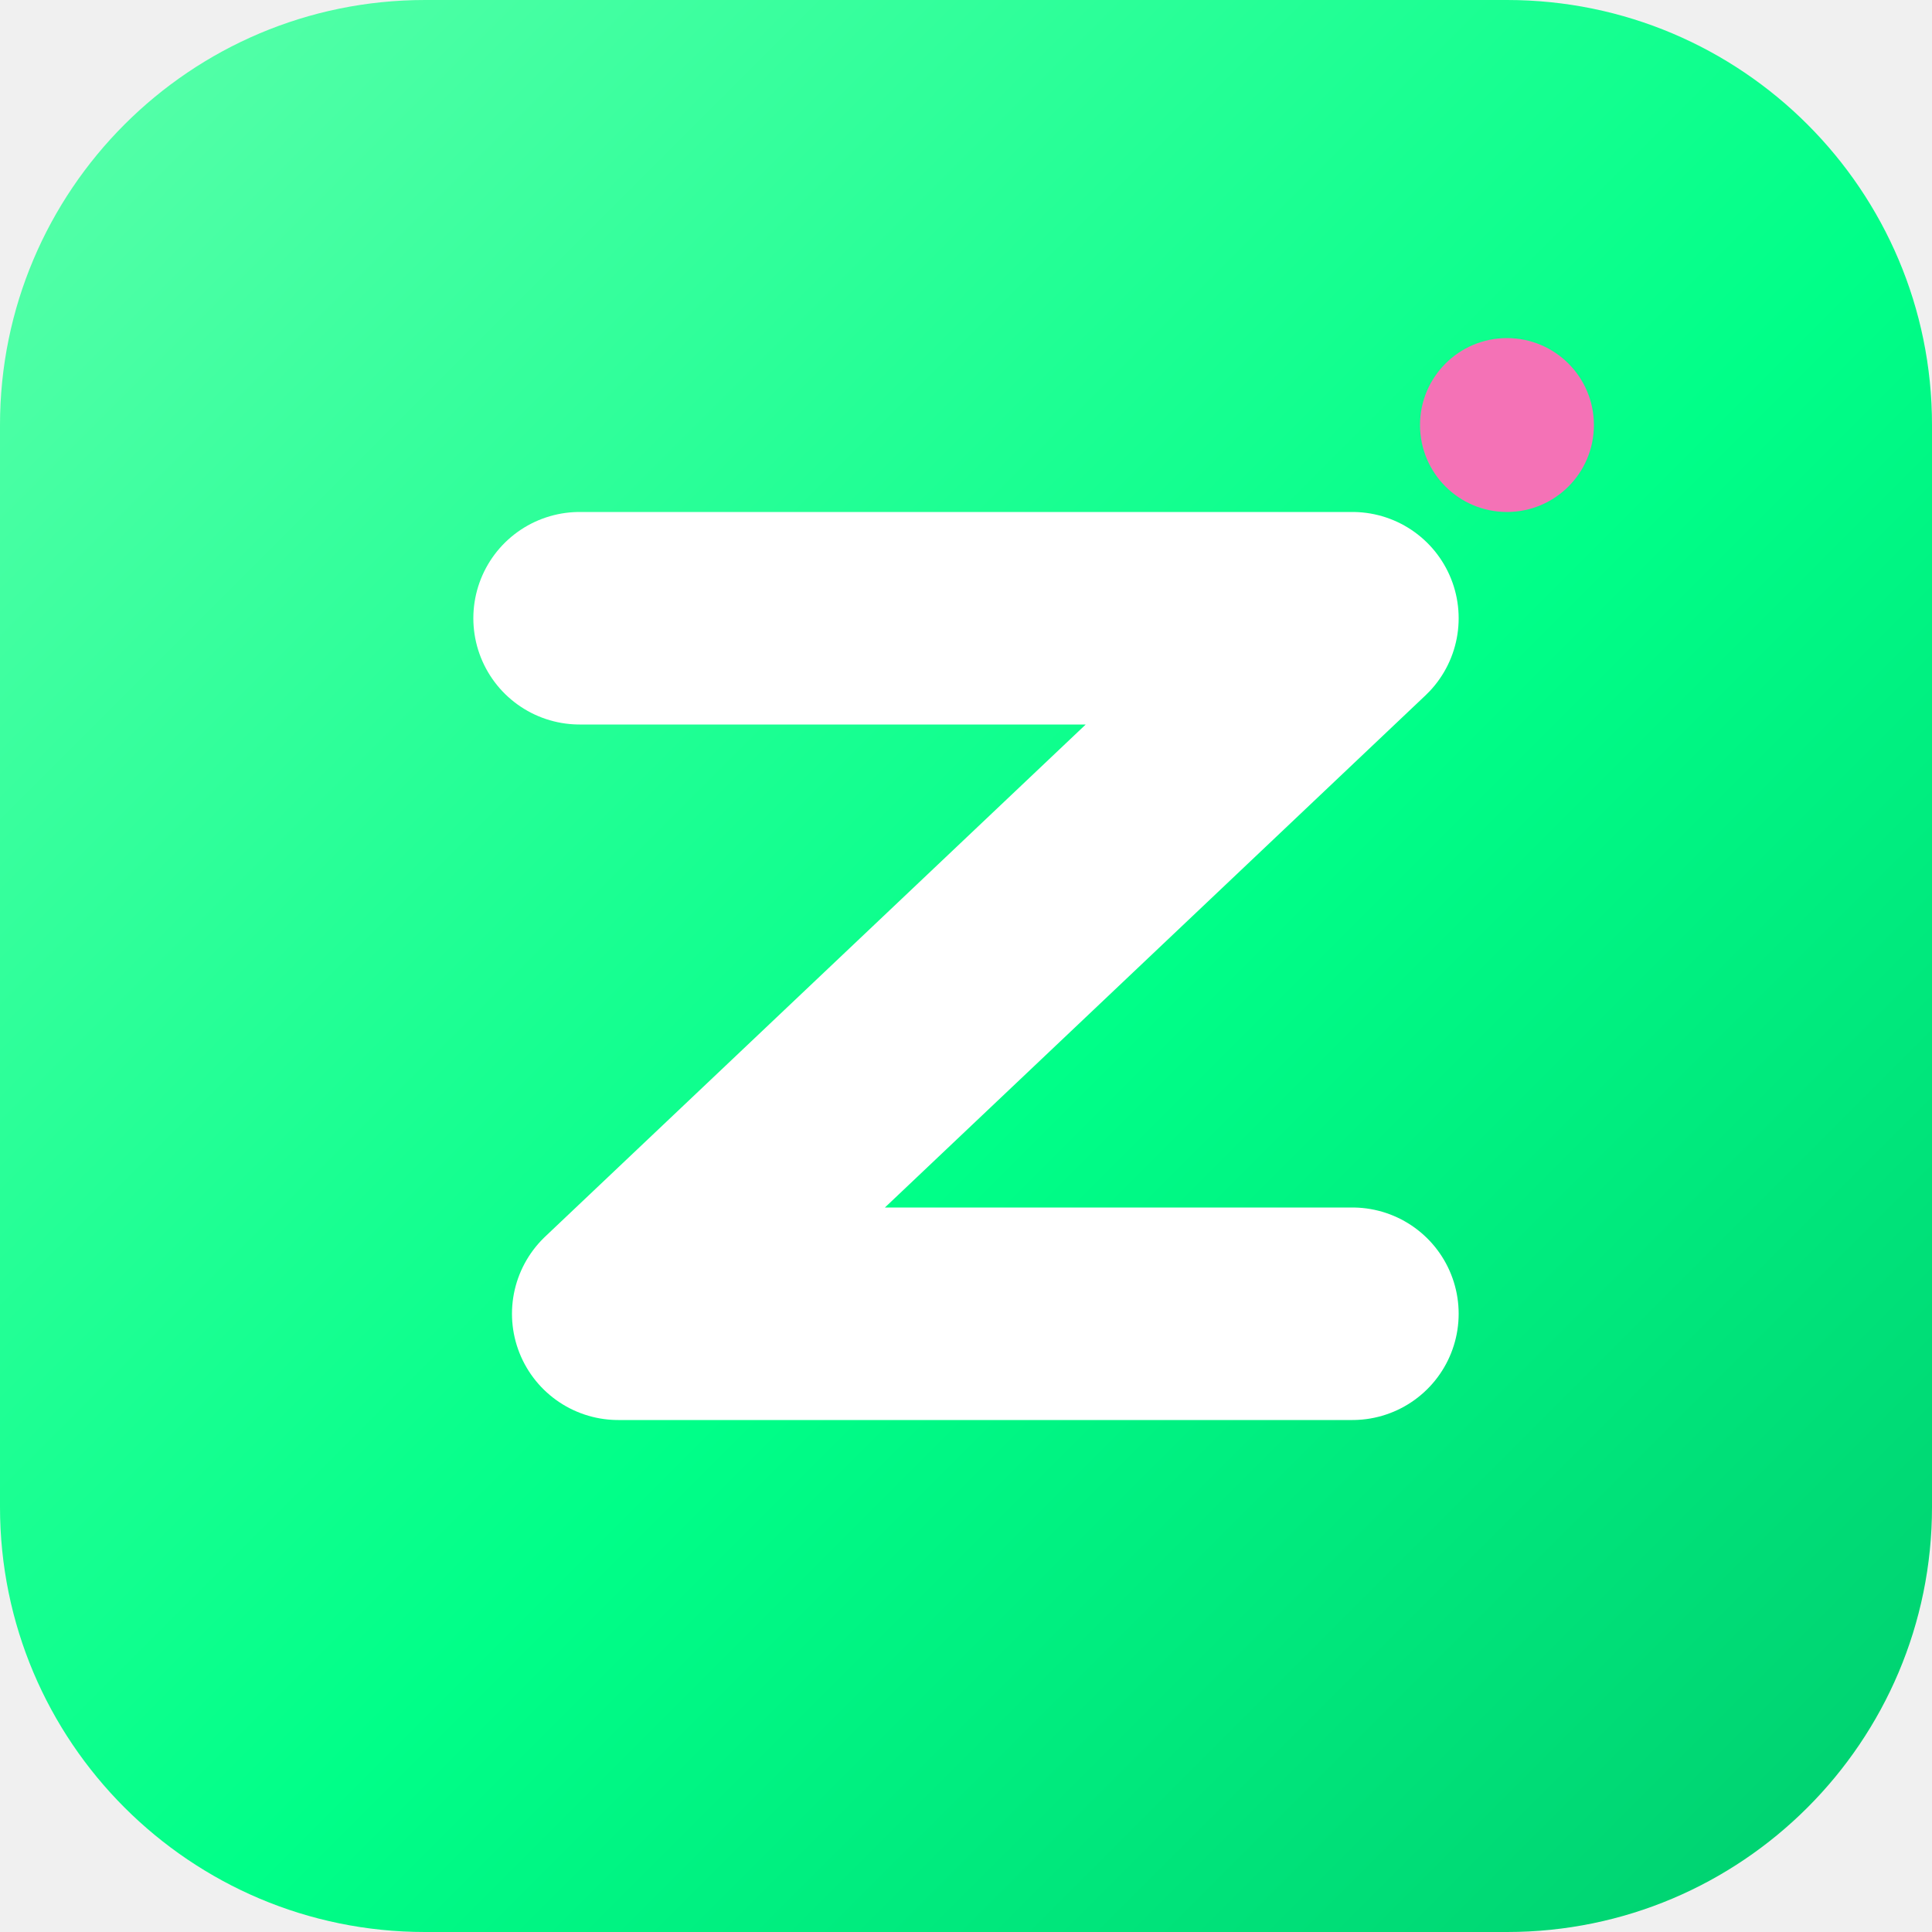
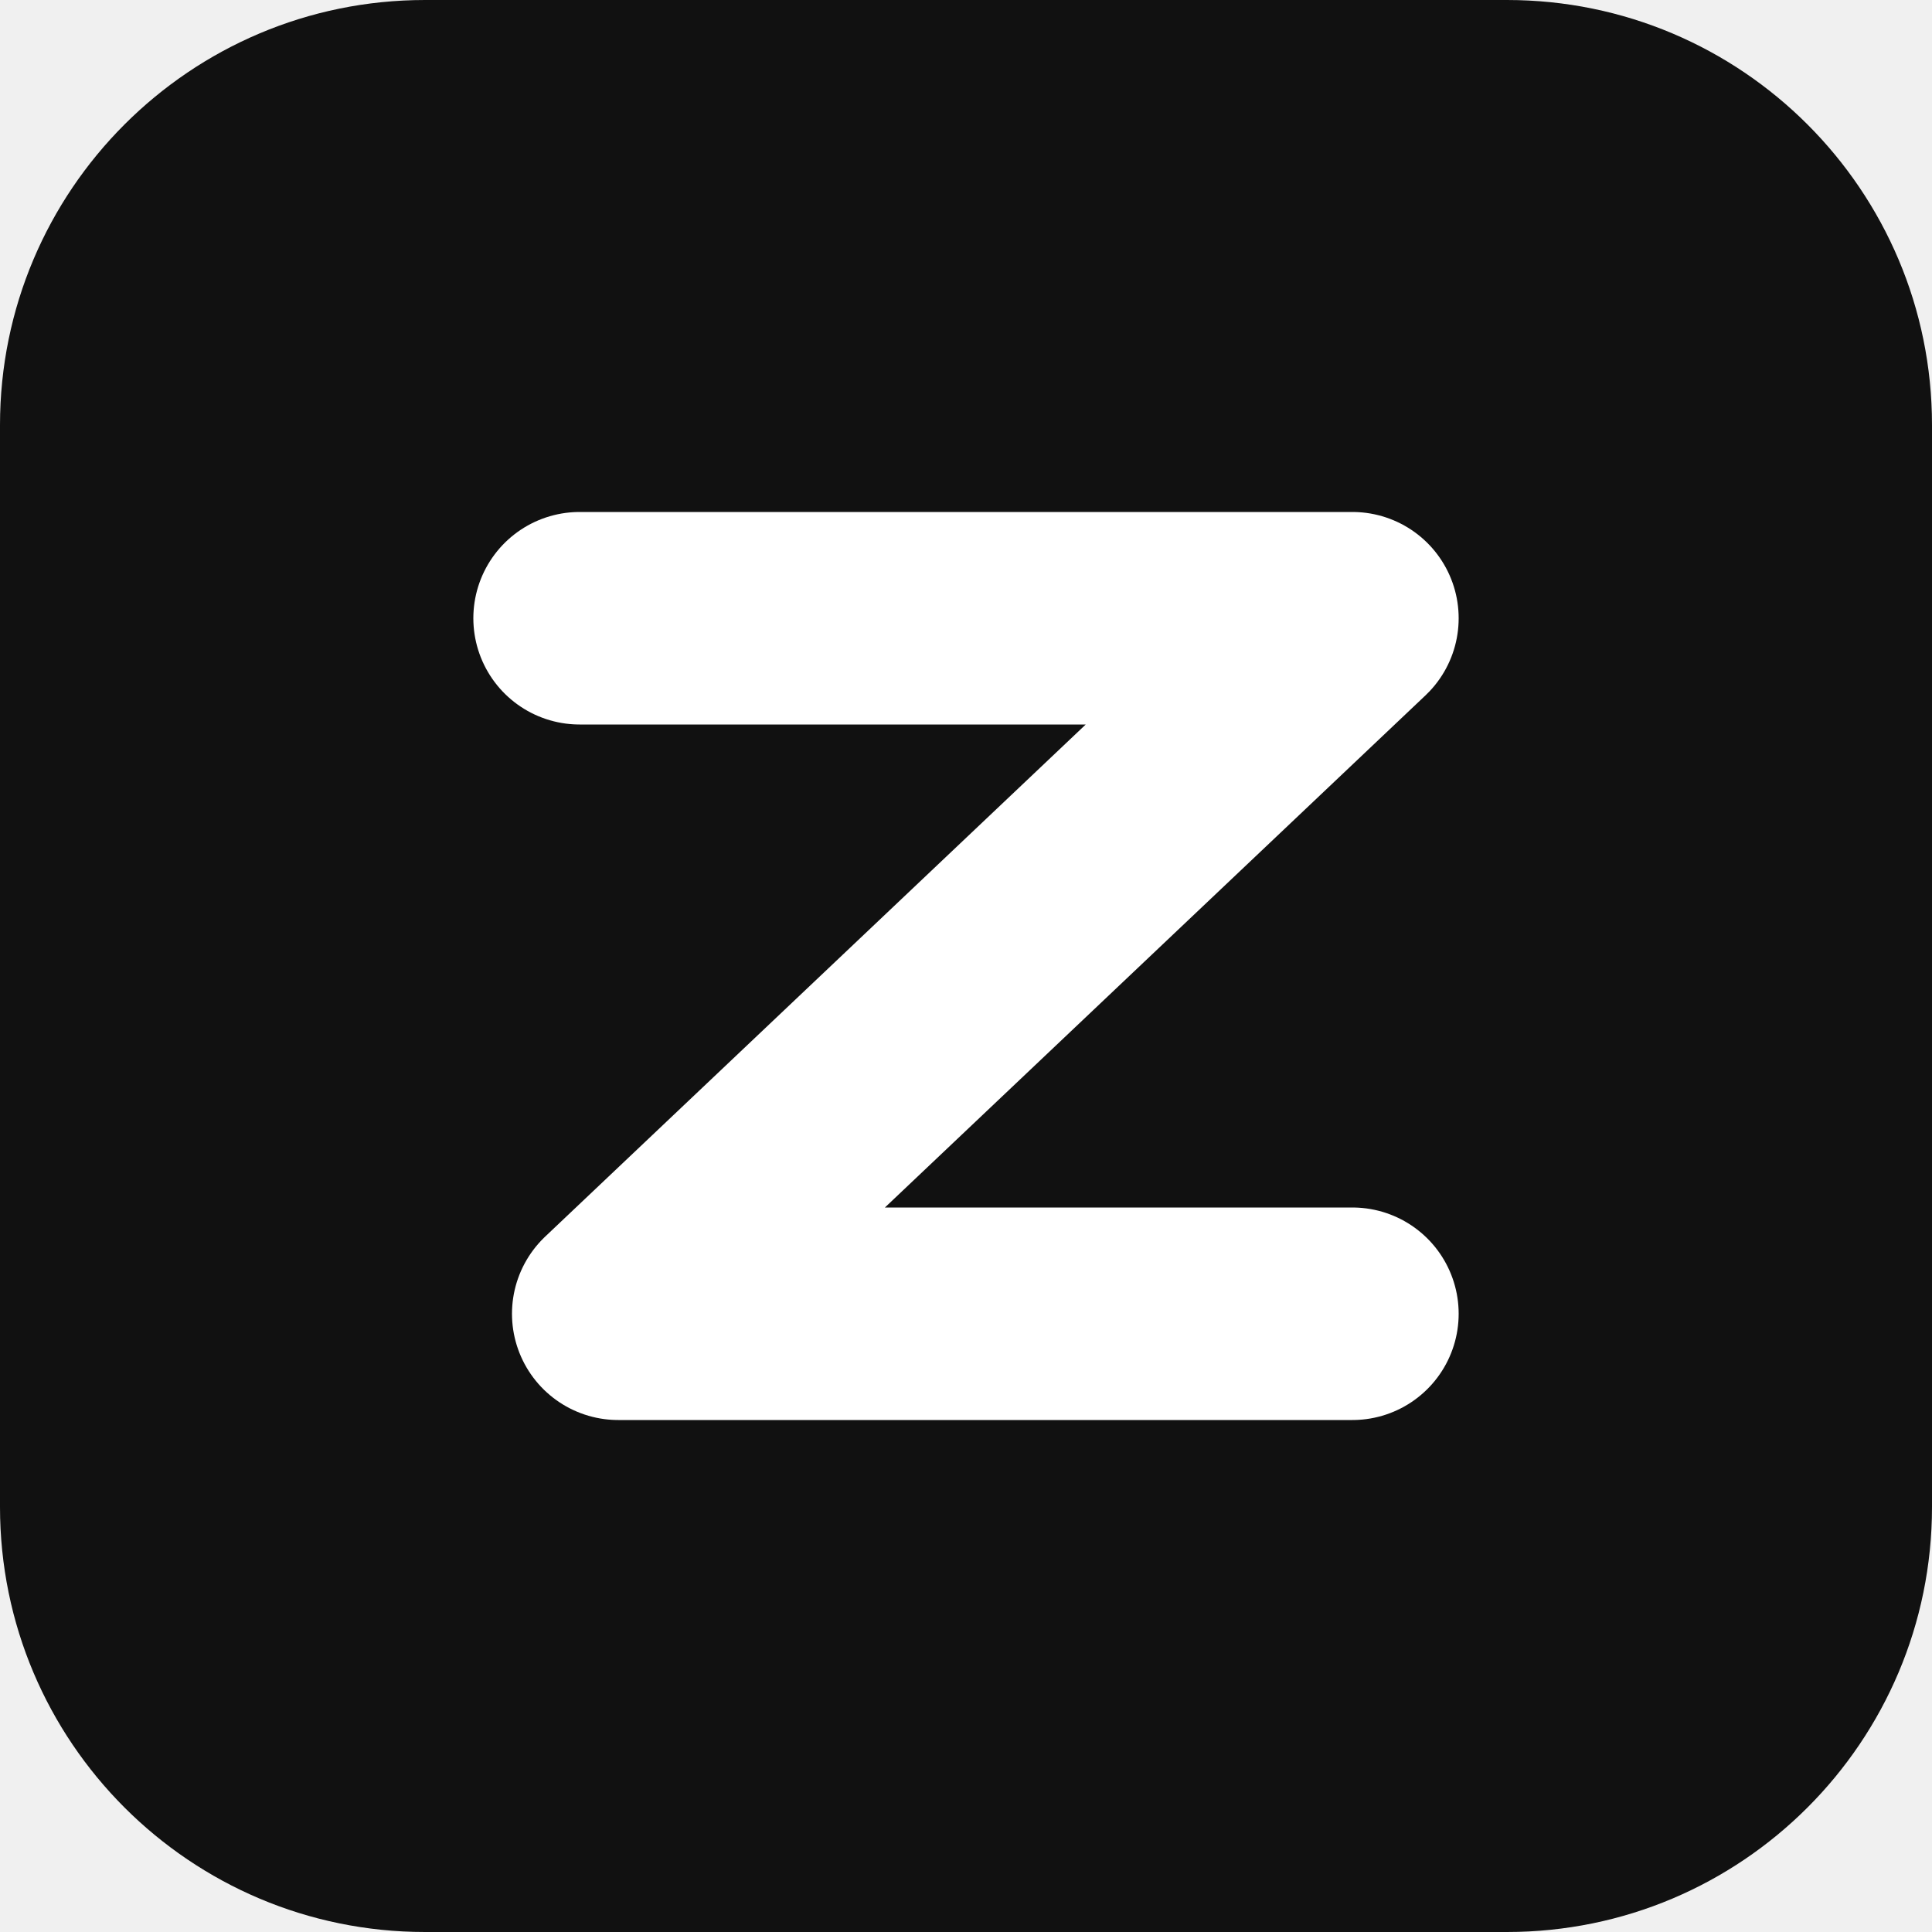
<svg xmlns="http://www.w3.org/2000/svg" viewBox="0 0 100 100" width="100" height="100">
-   <defs>
-     <linearGradient id="bg" x1="0" y1="0" x2="100" y2="100" gradientUnits="userSpaceOnUse">
-       <stop offset="0%" stop-color="#5cffab" />
-       <stop offset="55%" stop-color="#00ff88" />
-       <stop offset="100%" stop-color="#00cc6e" />
-     </linearGradient>
-   </defs>
-   <rect width="100" height="100" rx="22" fill="url(#bg)" />
-   <path d="M30 32 L70 32 L32 68 L70 68" fill="none" stroke="#fff" stroke-width="11" stroke-linecap="round" stroke-linejoin="round" />
-   <circle cx="78" cy="22" r="4.5" fill="#f472b6" />
+   <rect width="100" height="100" rx="22" fill="#111111" />
+   <path d="M30 32 L70 32 L32 68 L70 68" fill="none" stroke="#ffffff" stroke-width="11" stroke-linecap="round" stroke-linejoin="round" />
</svg>
